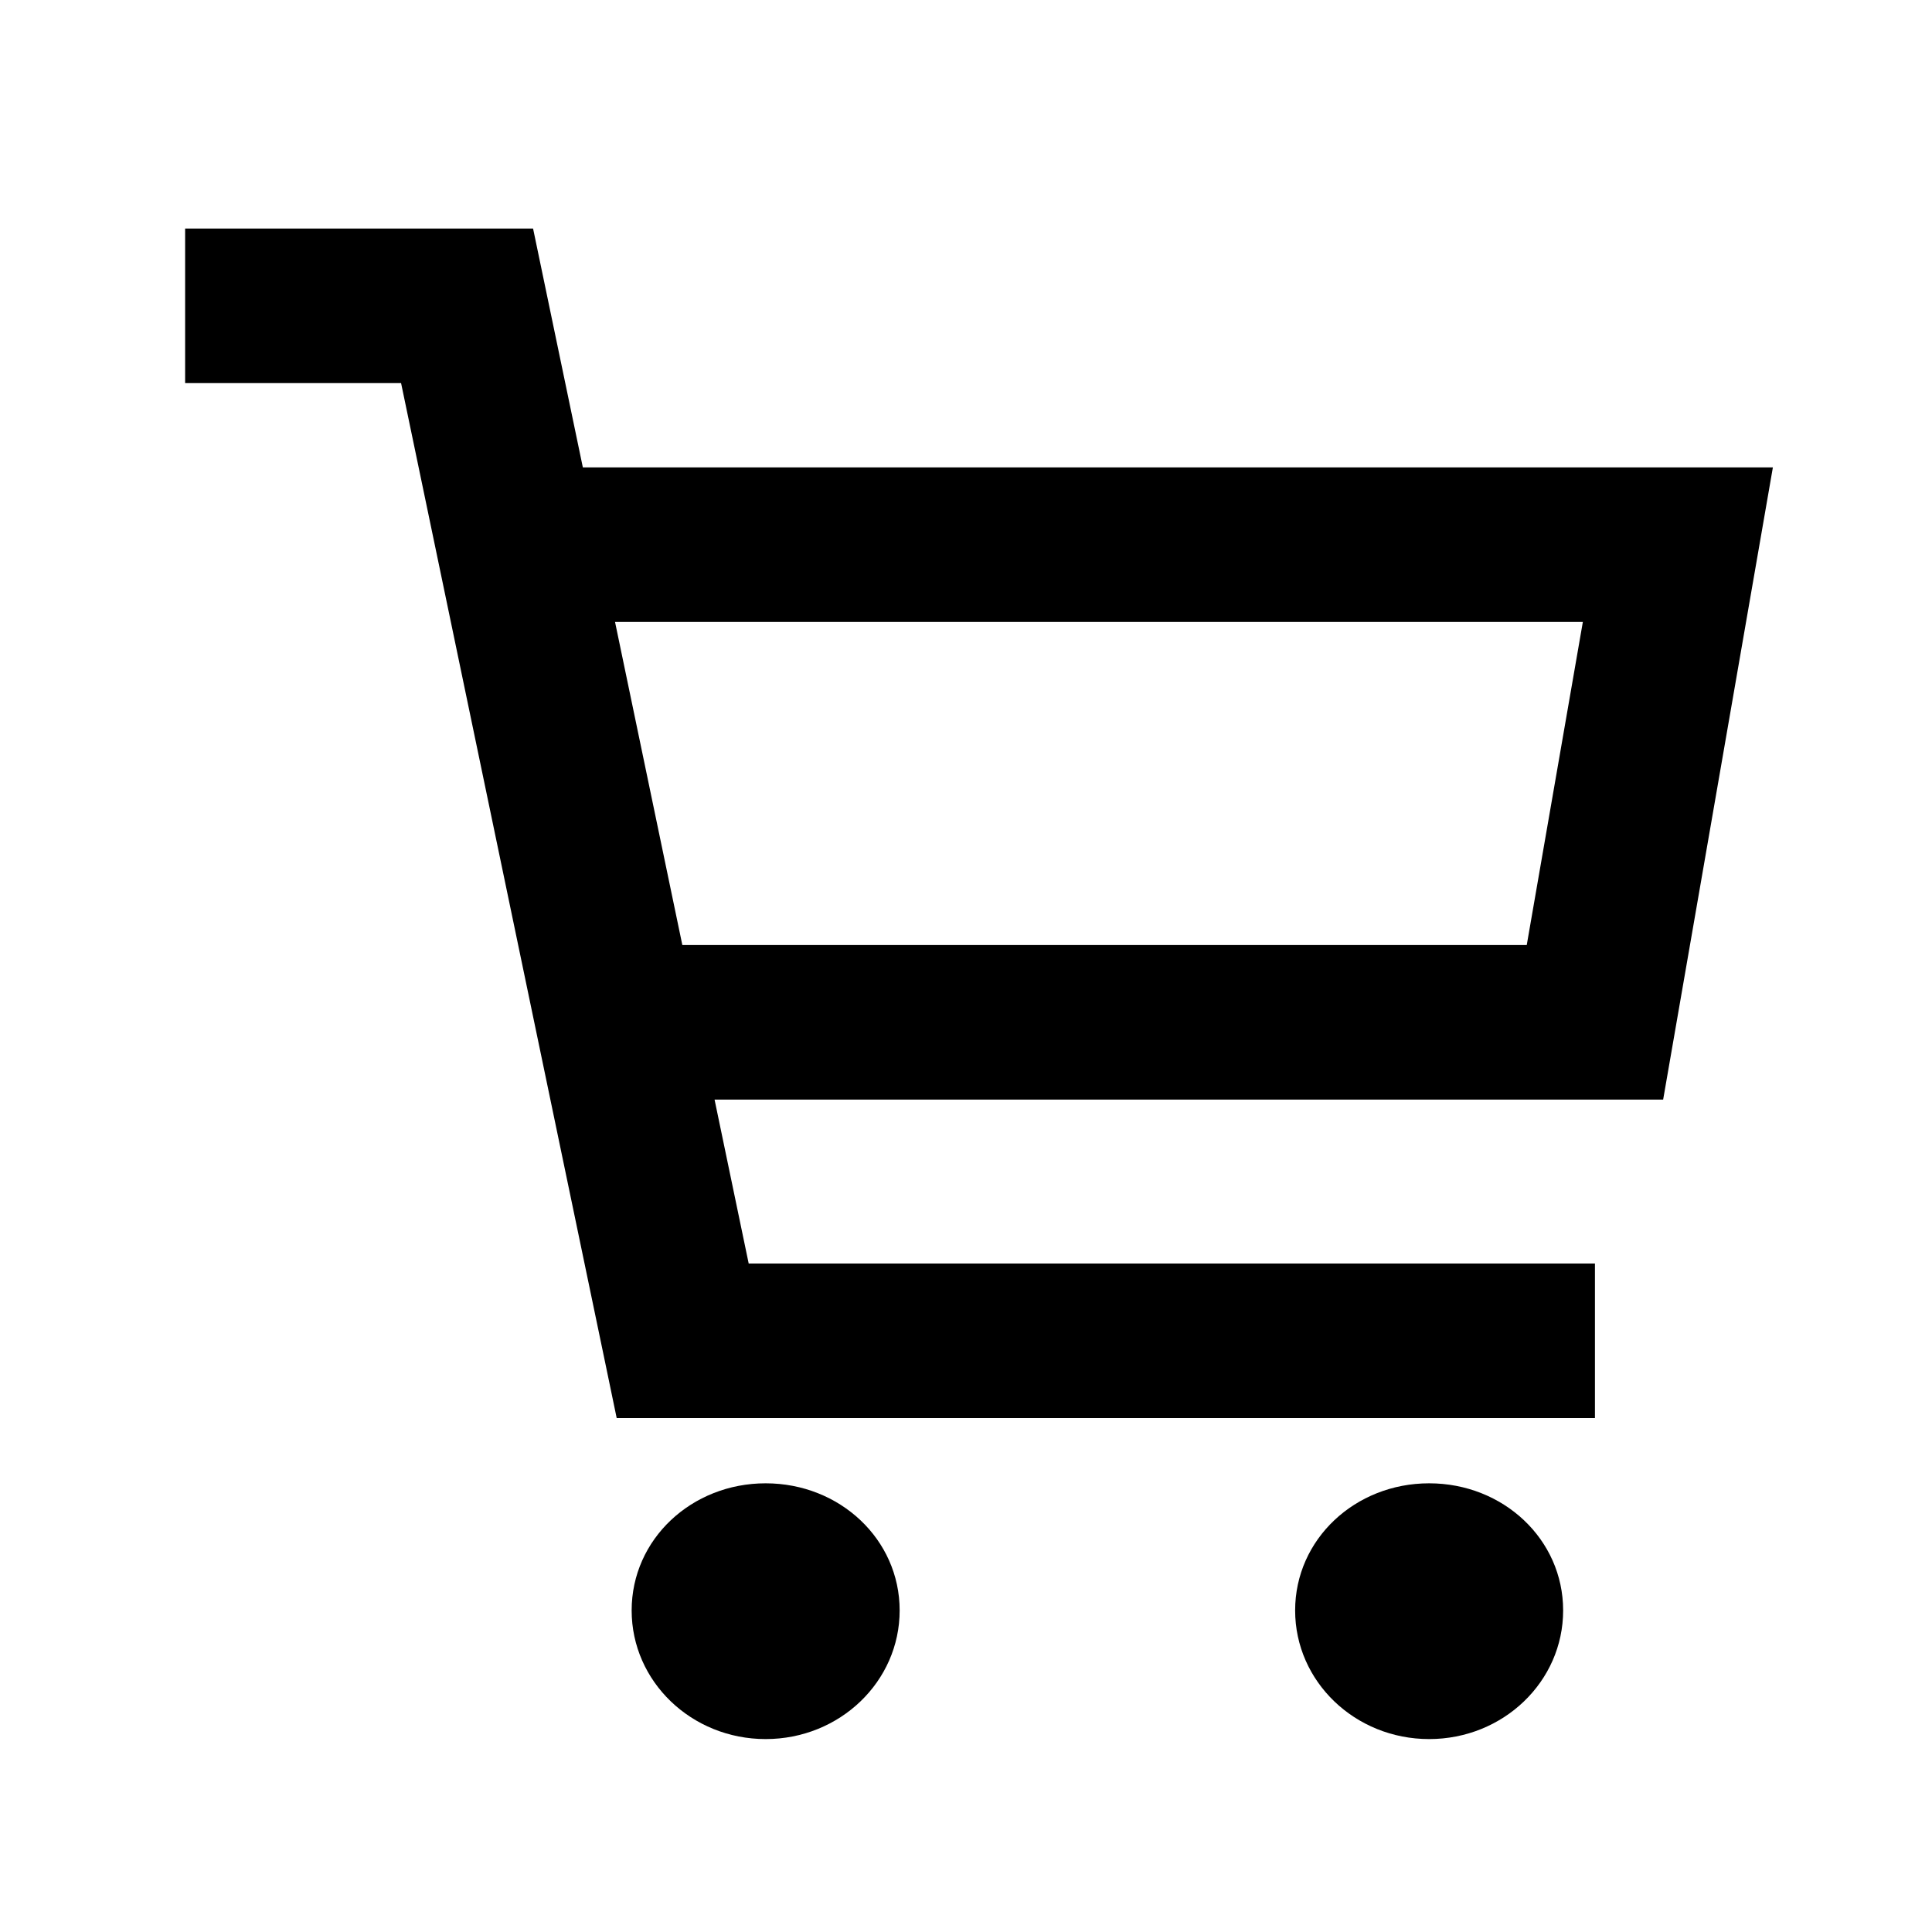
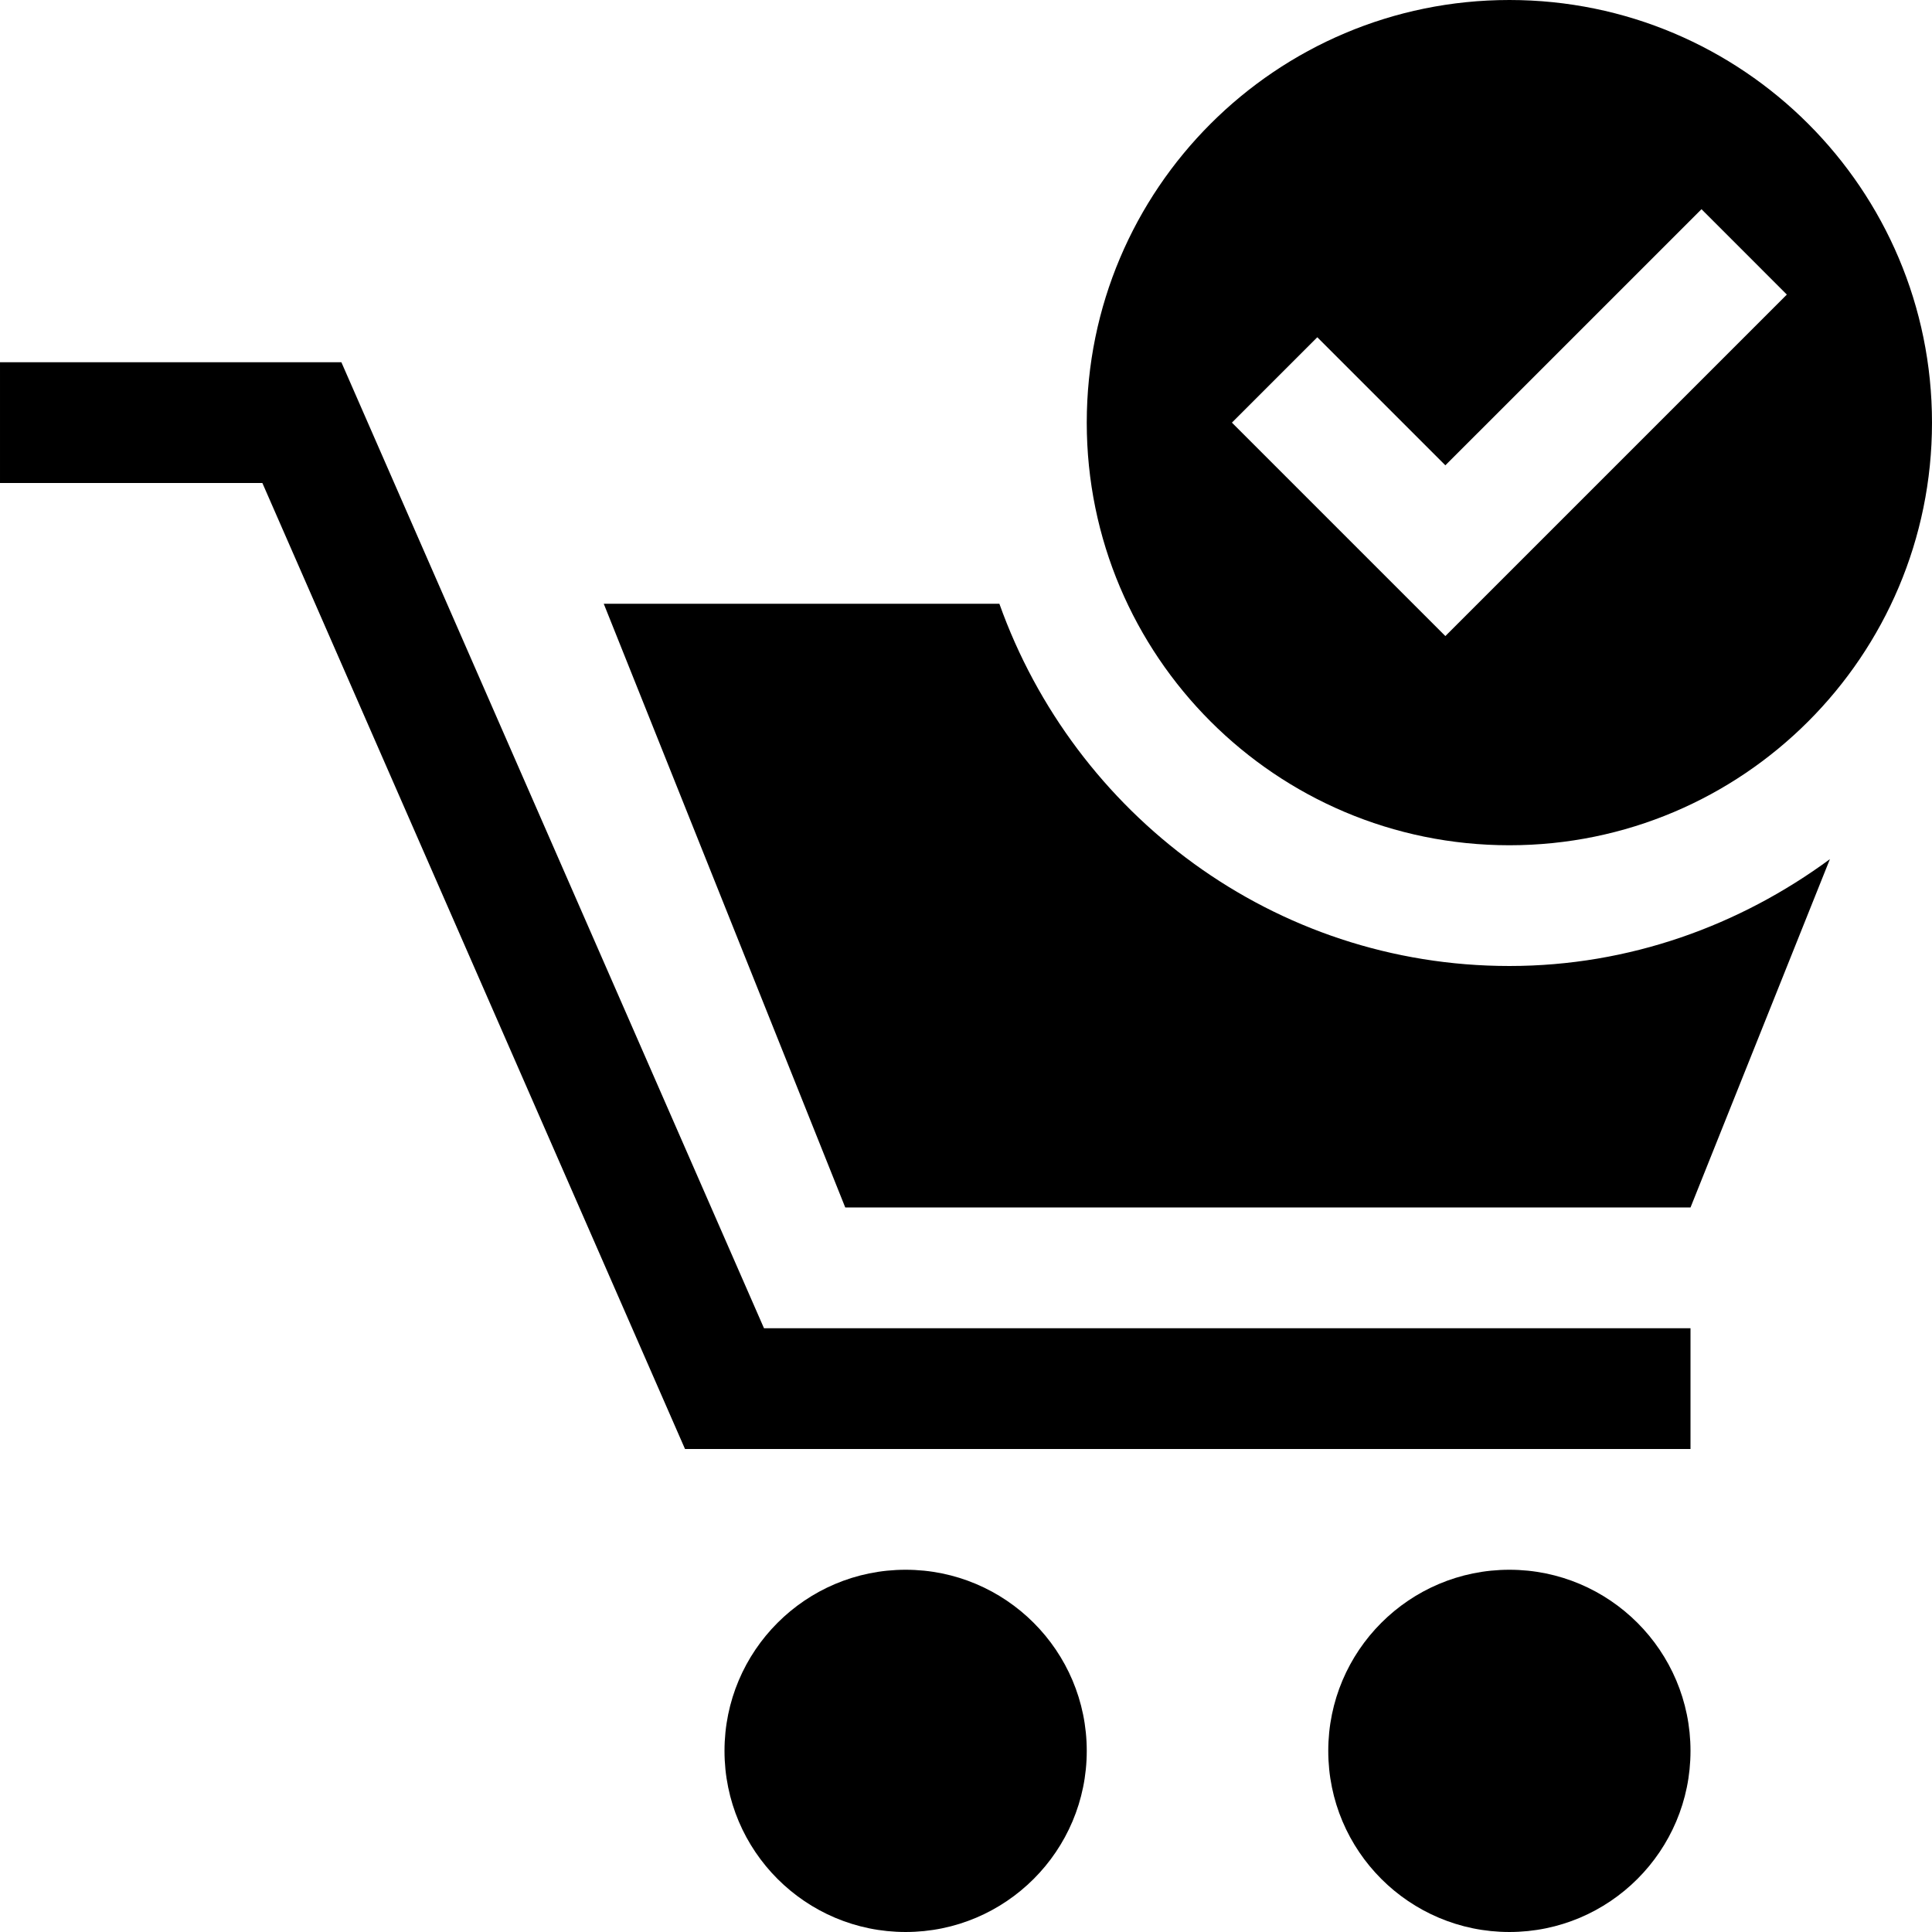
- <svg xmlns="http://www.w3.org/2000/svg" width="50" height="50" viewBox="0 0 50 50" fill="none">
-   <path fill-rule="evenodd" clip-rule="evenodd" d="M4.791 5.915H12.088H13.796L14.131 7.523L15.084 12.096H43.423H45.882L45.478 14.425L43.332 26.787L43.042 28.458H41.277H18.493L19.376 32.7H41.277V36.7H17.668H15.96L15.626 35.092L11.333 14.488L10.38 9.915H4.791V5.915ZM15.917 16.096L17.659 24.458H39.512L40.964 16.096H15.917ZM23.283 41.678C23.283 43.519 21.733 45.007 19.815 45.007C17.897 45.007 16.347 43.519 16.347 41.678C16.347 39.837 17.897 38.388 19.815 38.388C21.733 38.388 23.283 39.837 23.283 41.678ZM36.986 45.007C38.904 45.007 40.454 43.519 40.454 41.678C40.454 39.837 38.904 38.388 36.986 38.388C35.069 38.388 33.518 39.837 33.518 41.678C33.518 43.519 35.069 45.007 36.986 45.007Z" fill="black" />
+ <svg xmlns="http://www.w3.org/2000/svg" version="1.1" id="Capa_1" x="0px" y="0px" width="485.213px" height="485.212px" viewBox="0 0 485.213 485.212" style="enable-background:new 0 0 485.213 485.212;" xml:space="preserve">
+   <g>
+     <g>
+       <g>
+         <polygon points="424.562,363.906 172.036,363.906 65.893,121.304 0.001,121.304 0.001,90.978 85.737,90.978 191.876,333.584      424.562,333.584    " />
+       </g>
+       <path d="M272.934,439.727c0,25.109-20.381,45.485-45.49,45.485c-25.127,0-45.488-20.376-45.488-45.485    c0-25.118,20.36-45.49,45.488-45.49C252.553,394.237,272.934,414.609,272.934,439.727z" />
+       <path d="M424.562,439.727c0,25.109-20.376,45.485-45.485,45.485c-25.118,0-45.49-20.376-45.49-45.485    c0-25.118,20.372-45.49,45.49-45.49C404.187,394.237,424.562,414.609,424.562,439.727z" />
+       <path d="M379.077,242.606c-59.234,0-109.256-38.144-128.088-90.978h-99.36l60.654,151.629h212.279l35.008-87.482    C436.944,232.42,409.255,242.606,379.077,242.606z" />
+       <g>
+         <path d="M379.077,0c-58.609,0-106.144,47.532-106.144,106.141c0,58.606,47.534,106.141,106.144,106.141     c58.604,0,106.135-47.534,106.135-106.141C485.212,47.532,437.682,0,379.077,0z M362.995,159.742l-21.445-21.438l-32.161-32.163     L330.834,84.7l32.161,32.161l64.326-64.321l21.436,21.44L362.995,159.742z" />
+       </g>
+     </g>
+   </g>
+   <g>
+ </g>
+   <g>
+ </g>
+   <g>
+ </g>
+   <g>
+ </g>
+   <g>
+ </g>
+   <g>
+ </g>
+   <g>
+ </g>
+   <g>
+ </g>
+   <g>
+ </g>
+   <g>
+ </g>
+   <g>
+ </g>
+   <g>
+ </g>
+   <g>
+ </g>
+   <g>
+ </g>
+   <g>
+ </g>
</svg>
